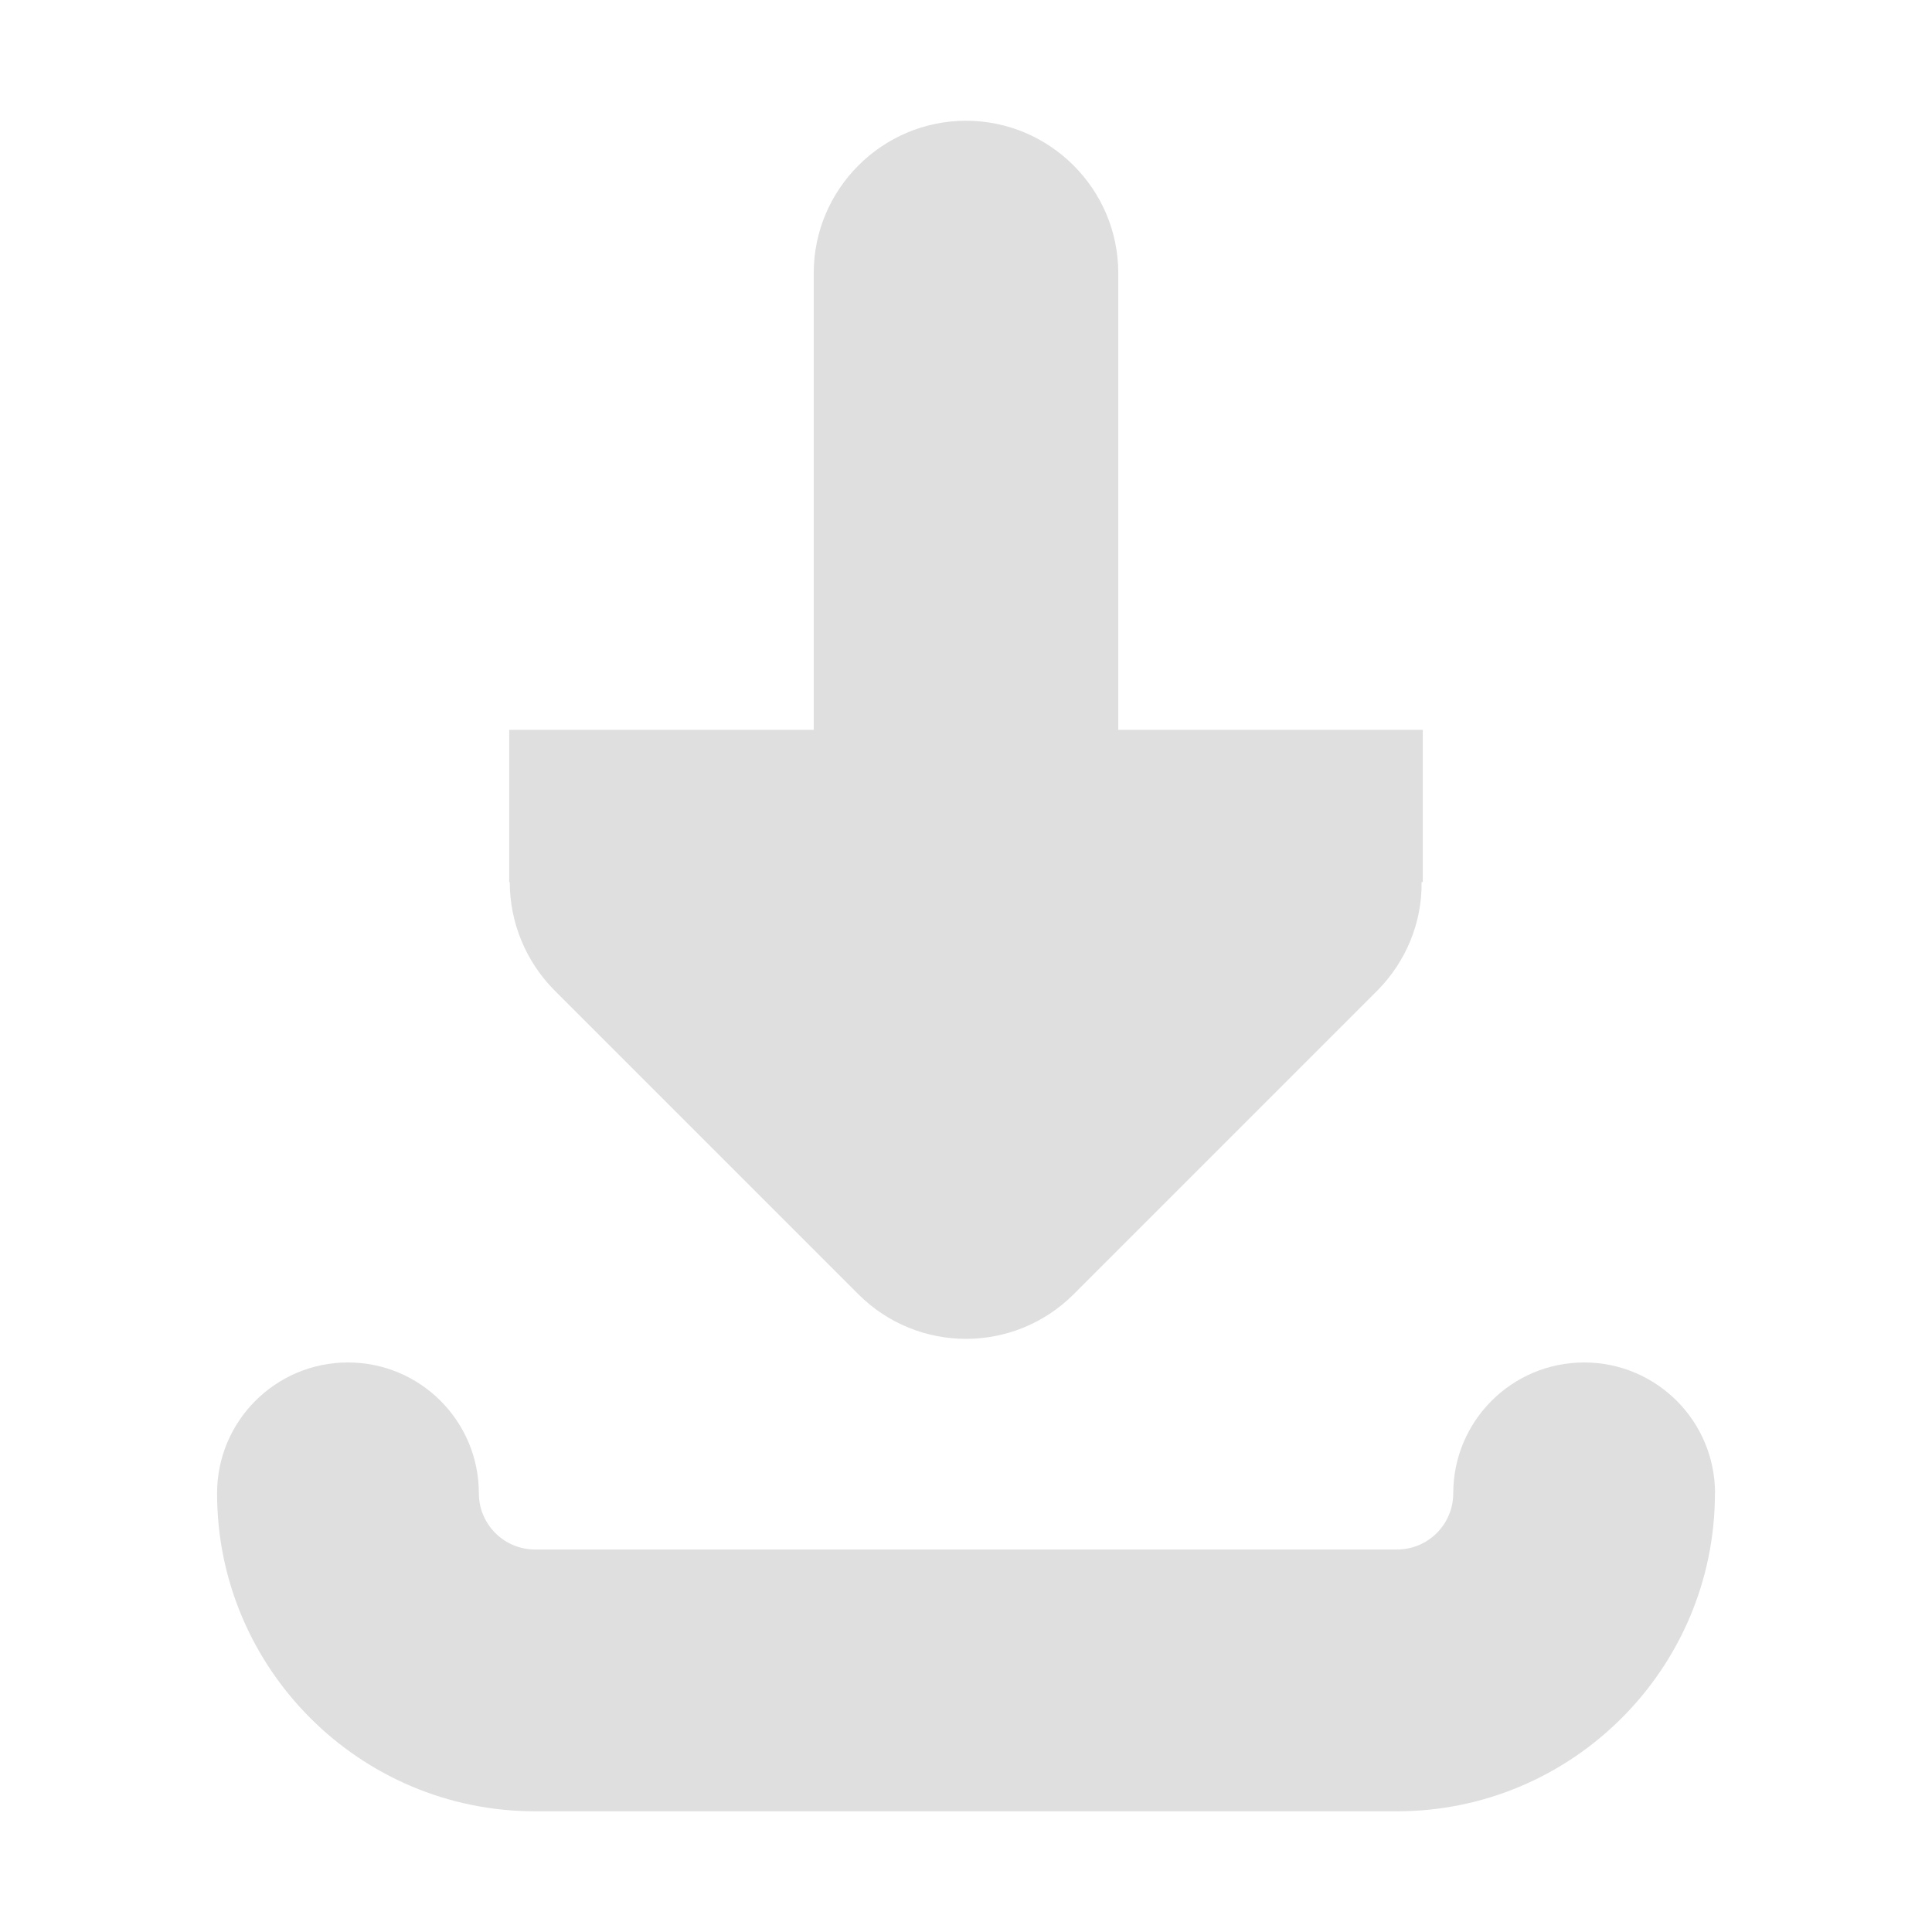
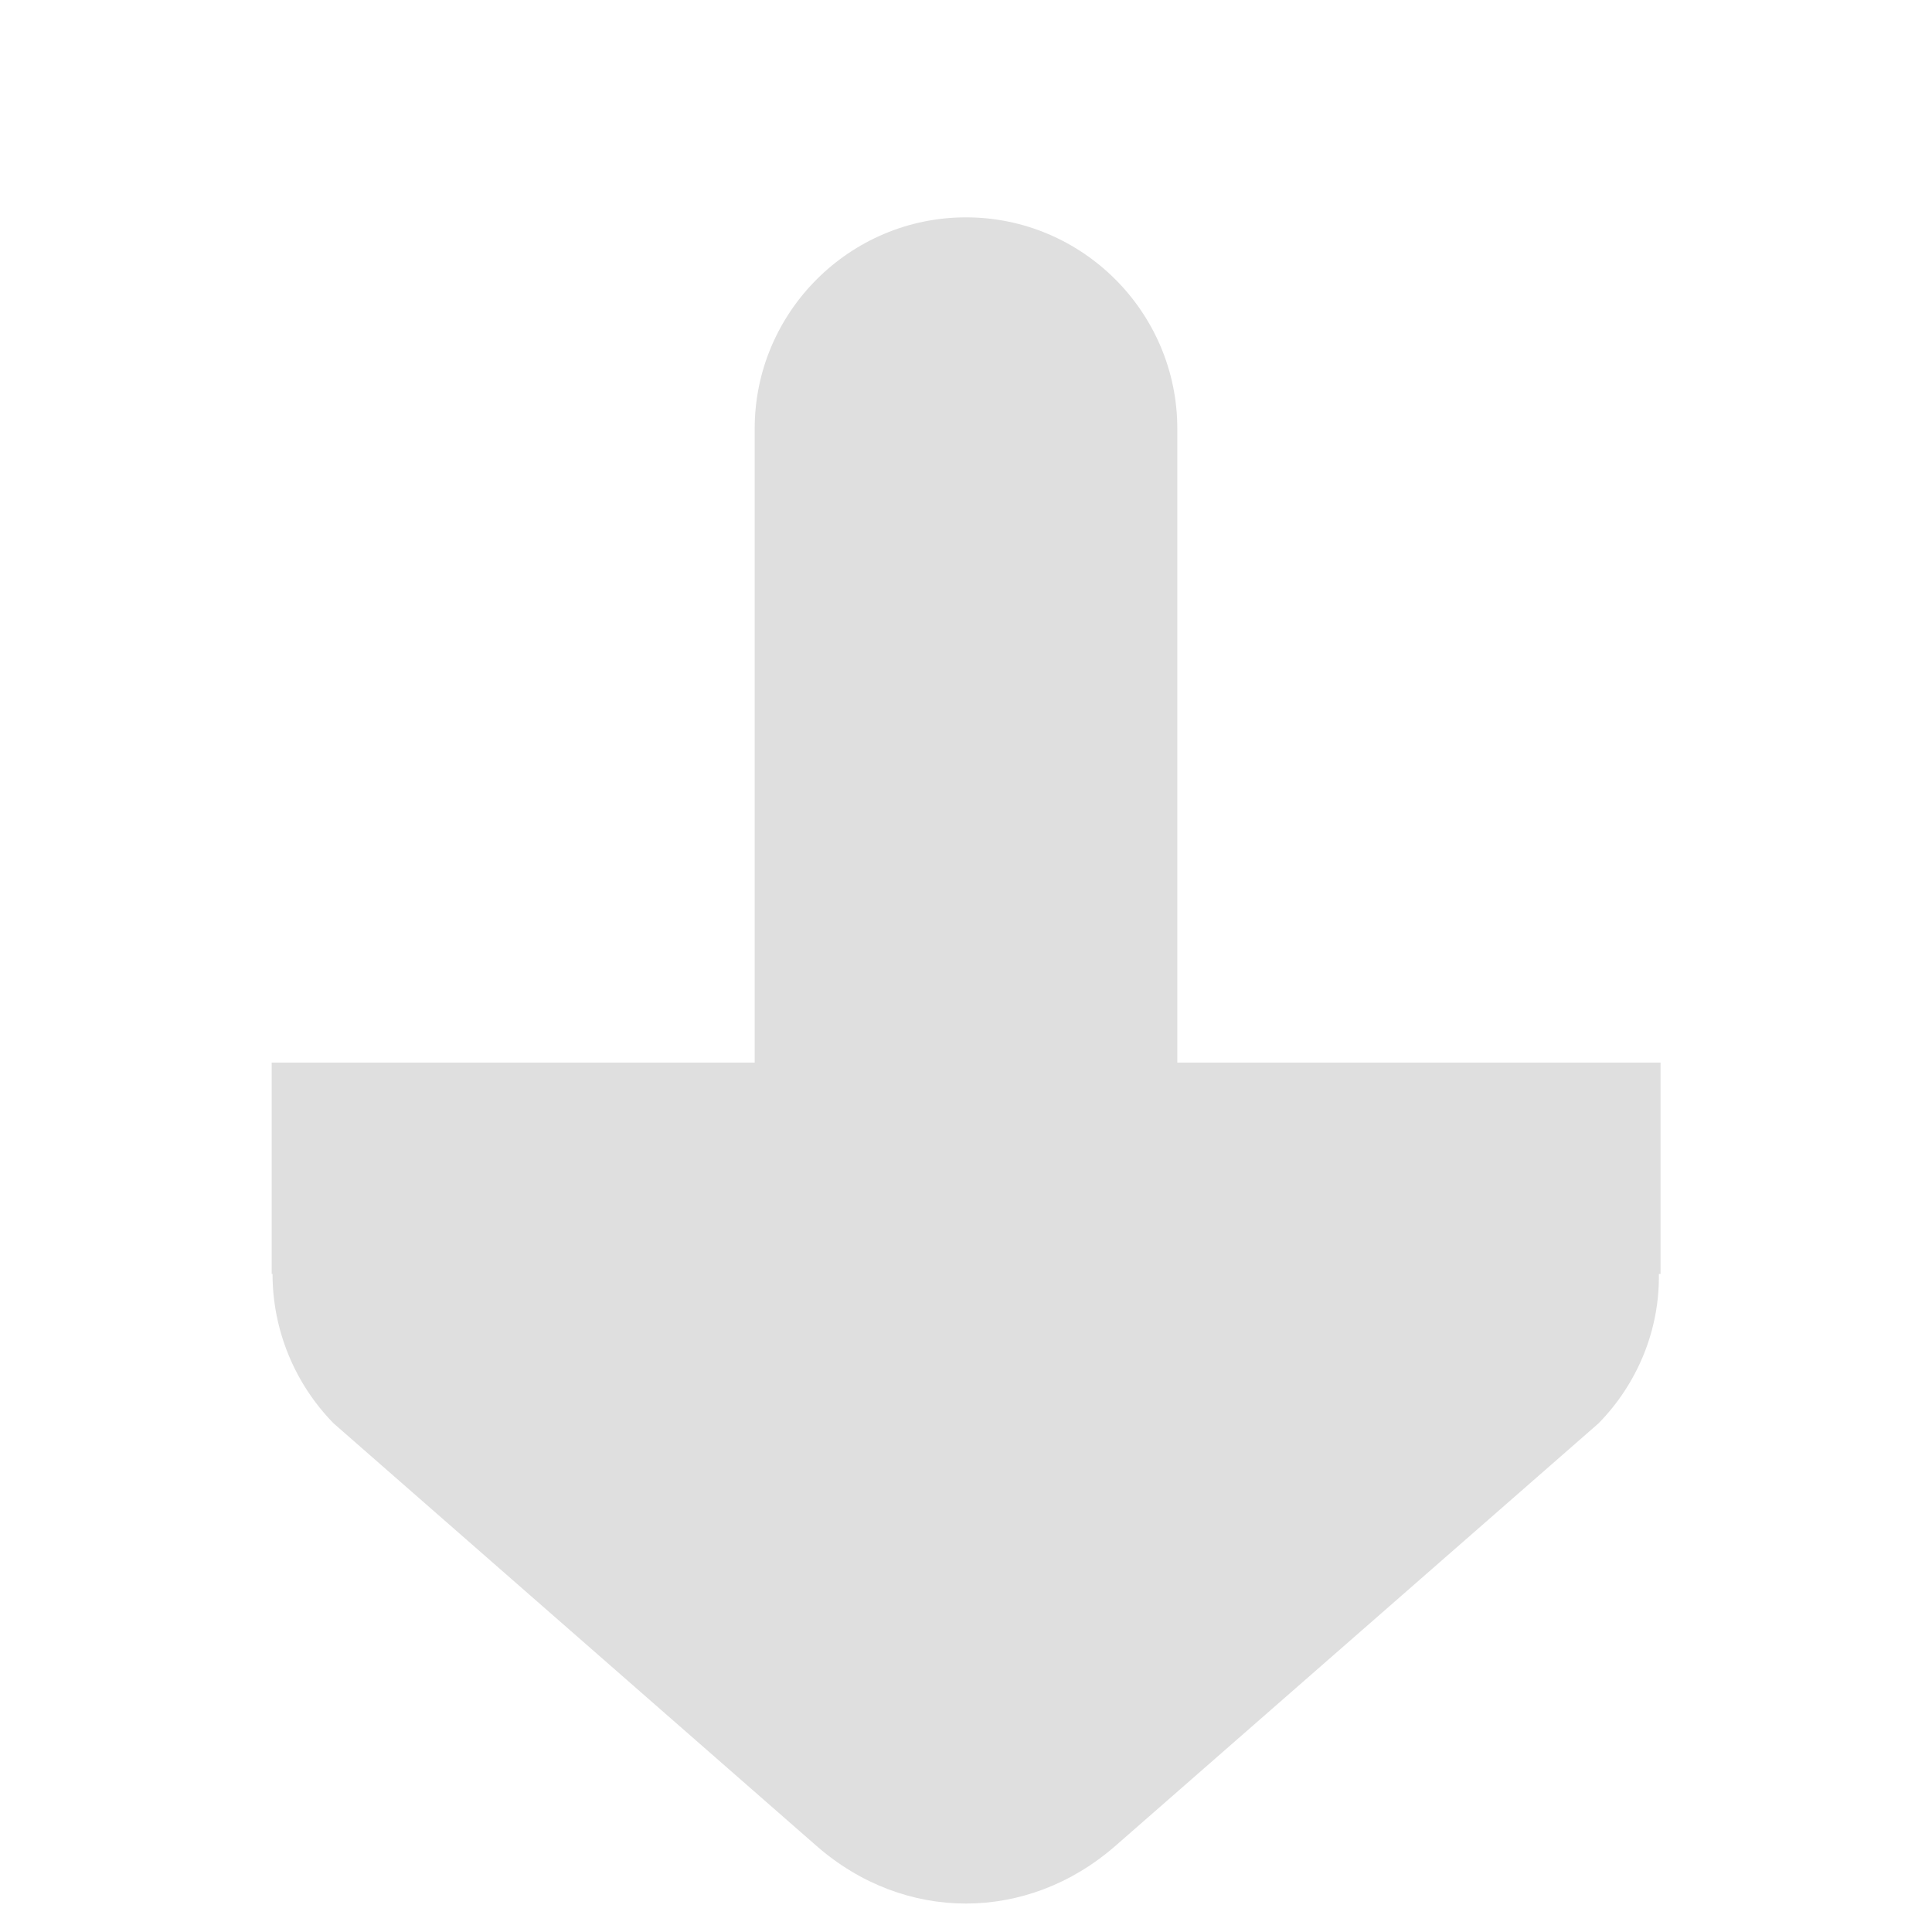
<svg xmlns="http://www.w3.org/2000/svg" height="16" viewBox="0 0 16 16" width="16" version="1.1" id="svg6" xml:space="preserve">
  <defs id="defs2">
    <style type="text/css" id="current-color-scheme">
+       .ColorScheme-Text {
+         color:#122036;
+       }
+       </style>
+     <style type="text/css" id="current-color-scheme-35629">
+       .ColorScheme-Text {
+         color:#122036;
+       }
+       </style>
+     <style type="text/css" id="current-color-scheme-3562">
      .ColorScheme-Text {
        color:#122036;
      }
      </style>
    <style type="text/css" id="current-color-scheme-35">
      .ColorScheme-Text {
        color:#122036;
      }
      </style>
    <style type="text/css" id="current-color-scheme-3">
      .ColorScheme-Text {
        color:#122036;
      }
      </style>
    <style type="text/css" id="current-color-scheme-7">
      .ColorScheme-Text {
        color:#122036;
      }
      </style>
    <style type="text/css" id="current-color-scheme-356">
      .ColorScheme-Text {
        color:#122036;
      }
      </style>
    <style type="text/css" id="current-color-scheme-3-2">
      .ColorScheme-Text {
        color:#122036;
      }
      </style>
    <style type="text/css" id="current-color-scheme-7-9">
      .ColorScheme-Text {
        color:#122036;
      }
      </style>
+     <style type="text/css" id="current-color-scheme-9">
+       .ColorScheme-Text {
+         color:#122036;
+       }
+       </style>
+     <style type="text/css" id="current-color-scheme-35-3">
+       .ColorScheme-Text {
+         color:#122036;
+       }
+       </style>
+     <style type="text/css" id="current-color-scheme-3-6">
+       .ColorScheme-Text {
+         color:#122036;
+       }
+       </style>
+     <style type="text/css" id="current-color-scheme-7-0">
+       .ColorScheme-Text {
+         color:#122036;
+       }
+       </style>
+     <style type="text/css" id="current-color-scheme-356-6">
+       .ColorScheme-Text {
+         color:#122036;
+       }
+       </style>
+     <style type="text/css" id="current-color-scheme-3-2-2">
+       .ColorScheme-Text {
+         color:#122036;
+       }
+       </style>
+     <style type="text/css" id="current-color-scheme-7-9-6">
+       .ColorScheme-Text {
+         color:#122036;
+       }
+       </style>
  </defs>
-   <g id="g239" transform="translate(-108.5745,-20.03214)">
- </g>
-   <g id="g241" transform="translate(-108.5745,-20.03214)">
- </g>
-   <g id="g243" transform="translate(-108.5745,-20.03214)">
- </g>
-   <g id="g245" transform="translate(-108.5745,-20.03214)">
- </g>
-   <g id="g247" transform="translate(-108.5745,-20.03214)">
- </g>
-   <g id="g249" transform="translate(-108.5745,-20.03214)">
- </g>
-   <g id="g251" transform="translate(-108.5745,-20.03214)">
- </g>
-   <g id="g253" transform="translate(-108.5745,-20.03214)">
- </g>
-   <g id="g255" transform="translate(-108.5745,-20.03214)">
- </g>
-   <g id="g257" transform="translate(-108.5745,-20.03214)">
- </g>
-   <g id="g259" transform="translate(-108.5745,-20.03214)">
- </g>
-   <g id="g261" transform="translate(-108.5745,-20.03214)">
- </g>
-   <g id="g263" transform="translate(-108.5745,-20.03214)">
- </g>
-   <g id="g265" transform="translate(-108.5745,-20.03214)">
- </g>
-   <g id="g267" transform="translate(-108.5745,-20.03214)">
- </g>
-   <g id="g195" transform="matrix(1.166667,0,0,1.166667,-1.333334,-1.333334)">
-     <g id="g239-1" transform="translate(-75.62536,-19.21859)">
- </g>
-     <g id="g241-2" transform="translate(-75.62536,-19.21859)">
- </g>
-     <g id="g243-7" transform="translate(-75.62536,-19.21859)">
- </g>
-     <g id="g245-0" transform="translate(-75.62536,-19.21859)">
- </g>
-     <g id="g247-9" transform="translate(-75.62536,-19.21859)">
- </g>
-     <g id="g249-3" transform="translate(-75.62536,-19.21859)">
- </g>
-     <g id="g251-6" transform="translate(-75.62536,-19.21859)">
- </g>
-     <g id="g253-0" transform="translate(-75.62536,-19.21859)">
- </g>
-     <g id="g255-6" transform="translate(-75.62536,-19.21859)">
- </g>
-     <g id="g257-2" transform="translate(-75.62536,-19.21859)">
- </g>
-     <g id="g259-6" transform="translate(-75.62536,-19.21859)">
- </g>
-     <g id="g261-1" transform="translate(-75.62536,-19.21859)">
- </g>
-     <g id="g263-8" transform="translate(-75.62536,-19.21859)">
- </g>
-     <g id="g265-7" transform="translate(-75.62536,-19.21859)">
- </g>
-     <g id="g267-9" transform="translate(-75.62536,-19.21859)">
- </g>
-     <g id="g319" transform="matrix(0.7860794,0,0,0.7860794,1.711365,2)">
-       <path style="fill:#dfdfdf;fill-opacity:1;stroke-width:0.338" d="m 14.763,12.395 c 0,1.583 -1.288,2.871 -2.871,2.871 H 4.108 c -1.583,0 -2.871,-1.288 -2.871,-2.871 0,-0.653 0.529,-1.182 1.182,-1.182 0.653,0 1.182,0.529 1.182,1.182 0,0.279 0.227,0.507 0.507,0.507 h 7.785 c 0.279,0 0.507,-0.227 0.507,-0.507 0,-0.653 0.529,-1.182 1.182,-1.182 0.653,0 1.182,0.529 1.182,1.182 z" id="path235" />
-       <path d="m 8,0 c 0.757,0 1.375,0.618 1.375,1.375 v 4.125 h 2.75 v 1.375 h -0.011 c 0.005,0.365 -0.14,0.714 -0.392,0.972 L 8.972,10.597 c -0.537,0.537 -1.407,0.537 -1.944,0 L 4.278,7.847 C 4.025,7.589 3.88,7.24 3.88,6.875 h -0.005 V 5.5 H 6.625 V 1.375 C 6.625,0.618 7.243,0 8,0 Z m 0,0" id="path4-2" style="fill:#dfdfdf;fill-opacity:1;stroke-width:1.375" />
-     </g>
-   </g>
+   <path d="m 8,1.8 c 0.964,0 1.75,0.786 1.75,1.75 v 5.25 h 4.002 v 1.75 h -0.014 c 0.007,0.465 -0.178,0.909 -0.499,1.237 l -4.002,3.5 c -0.728,0.636 -1.747,0.637 -2.475,0 L 2.762,11.787 C 2.441,11.459 2.257,11.015 2.257,10.55 H 2.25 V 8.8 H 6.25 V 3.55 C 6.25,2.586 7.036,1.8 8,1.8 Z" id="path4-2" style="fill:#dfdfdf;fill-opacity:1.0;stroke-width:1.75" />
</svg>
